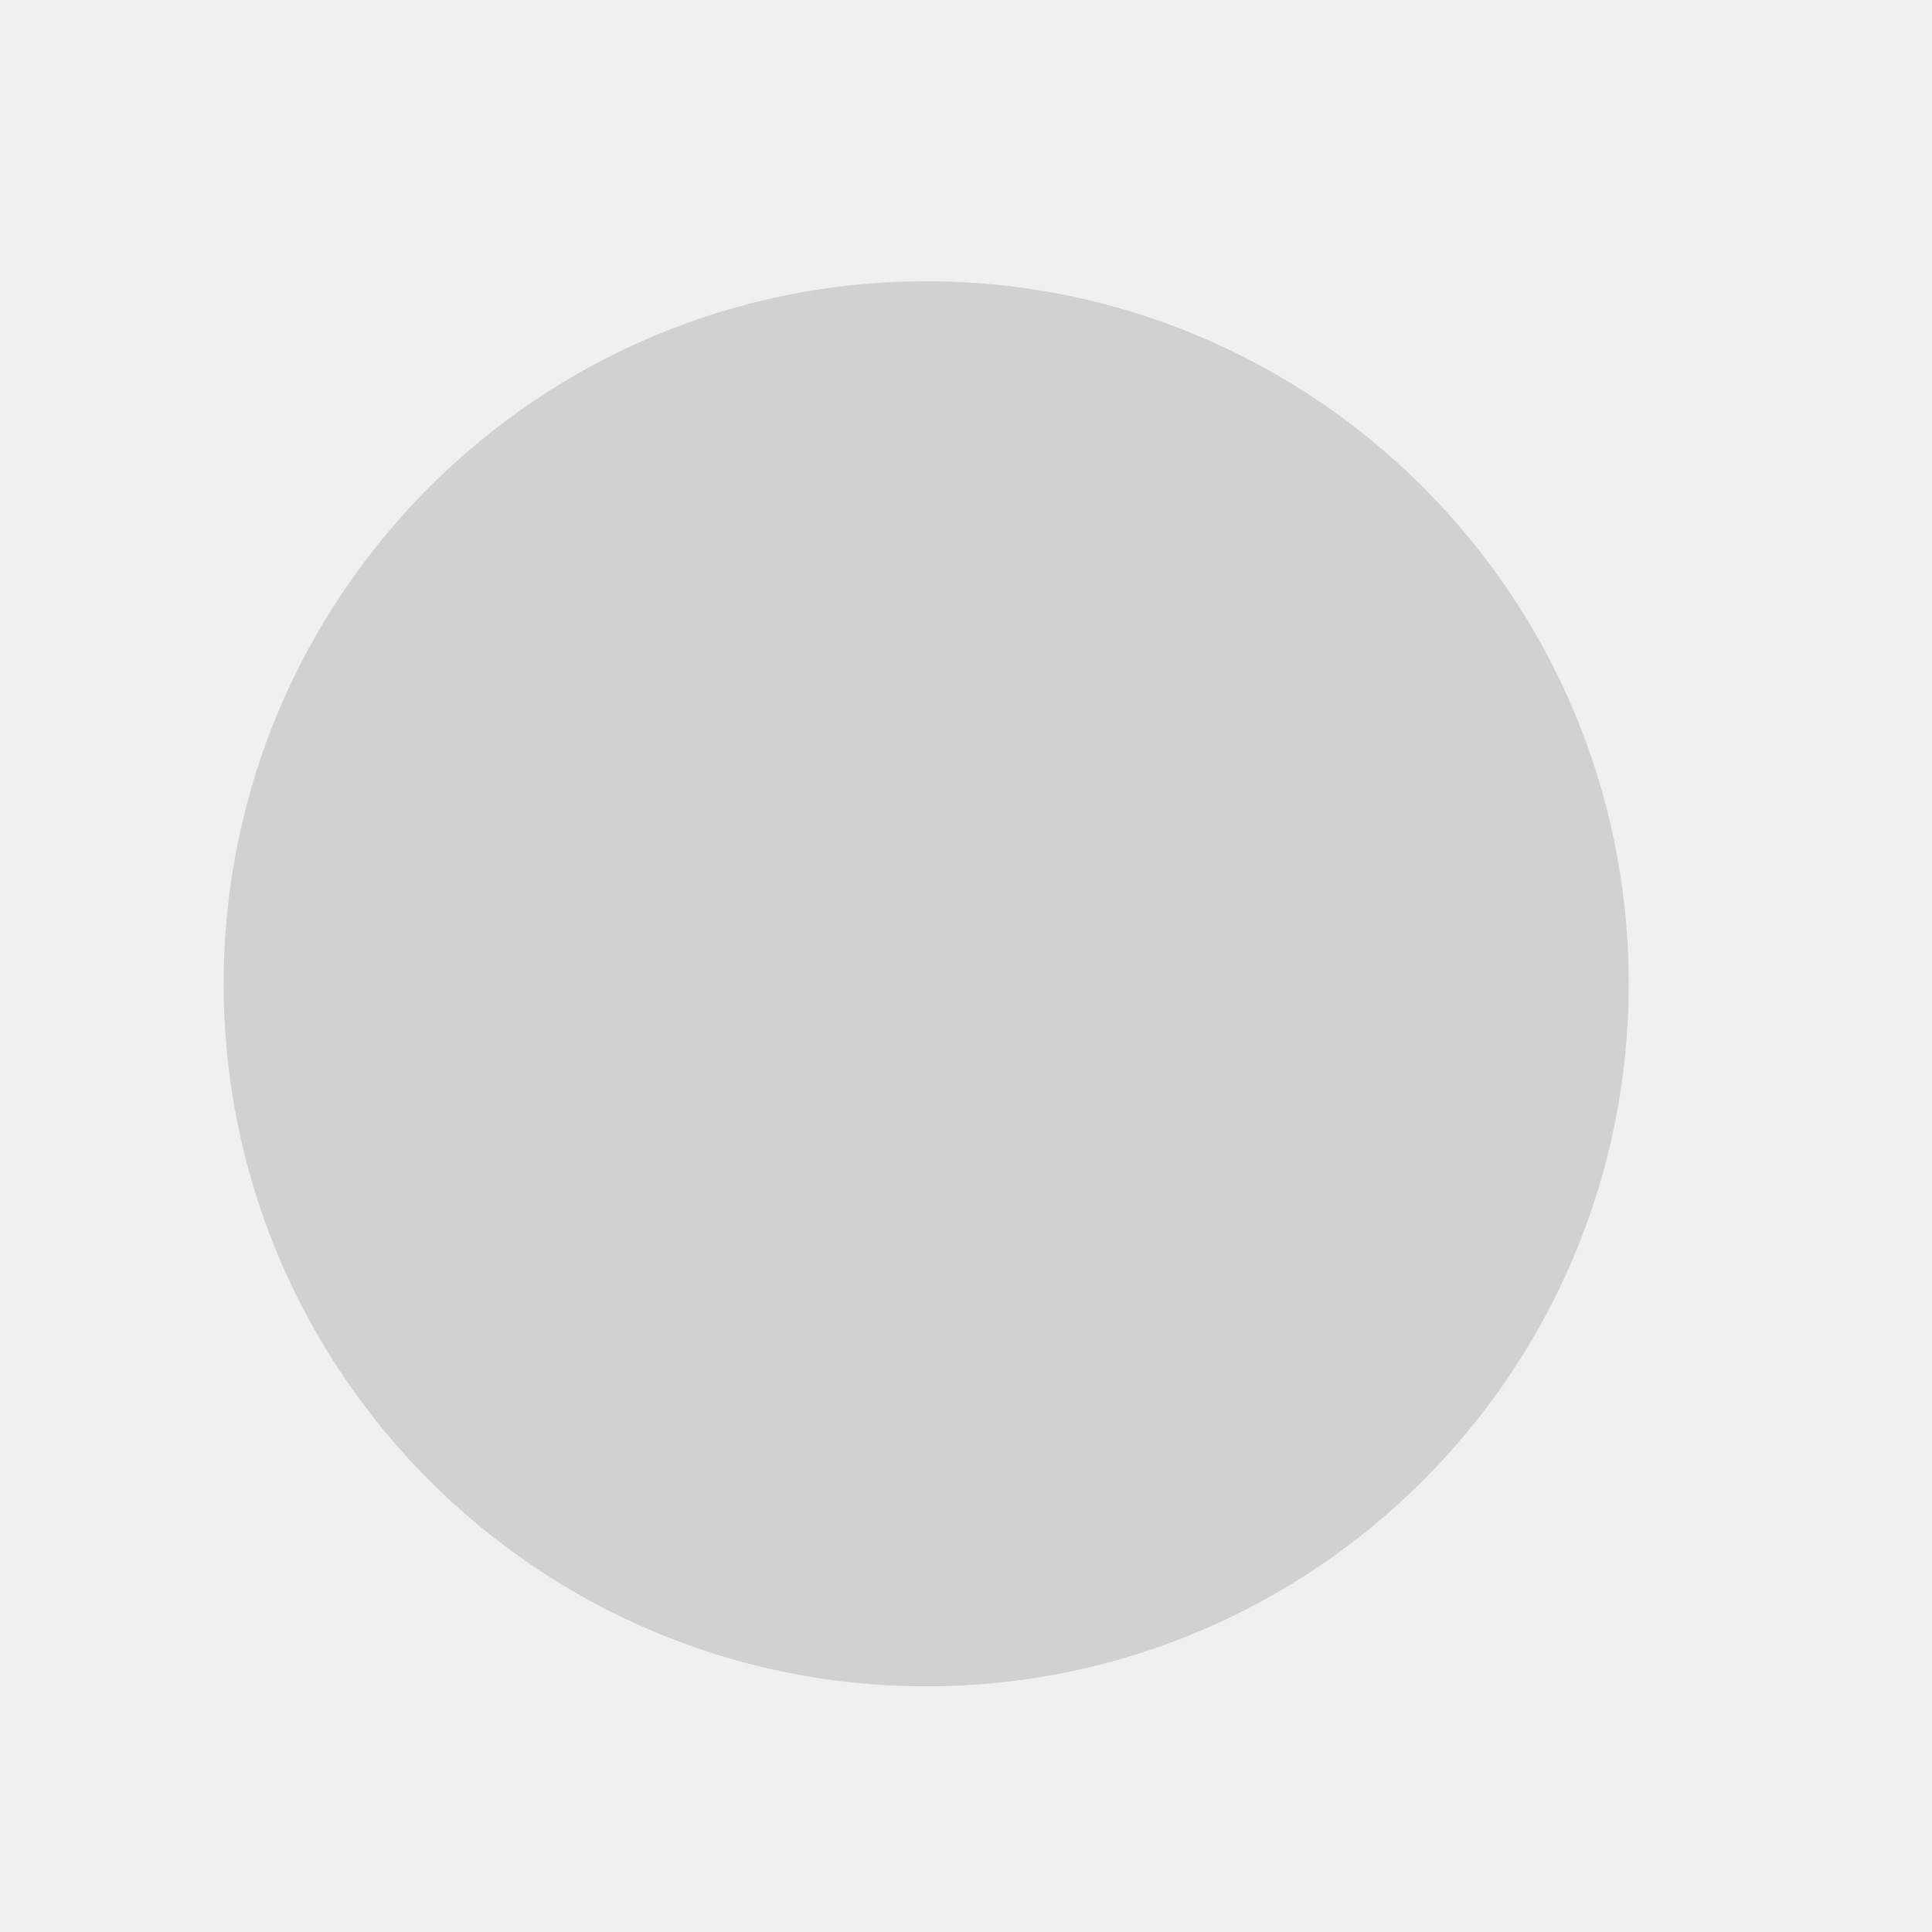
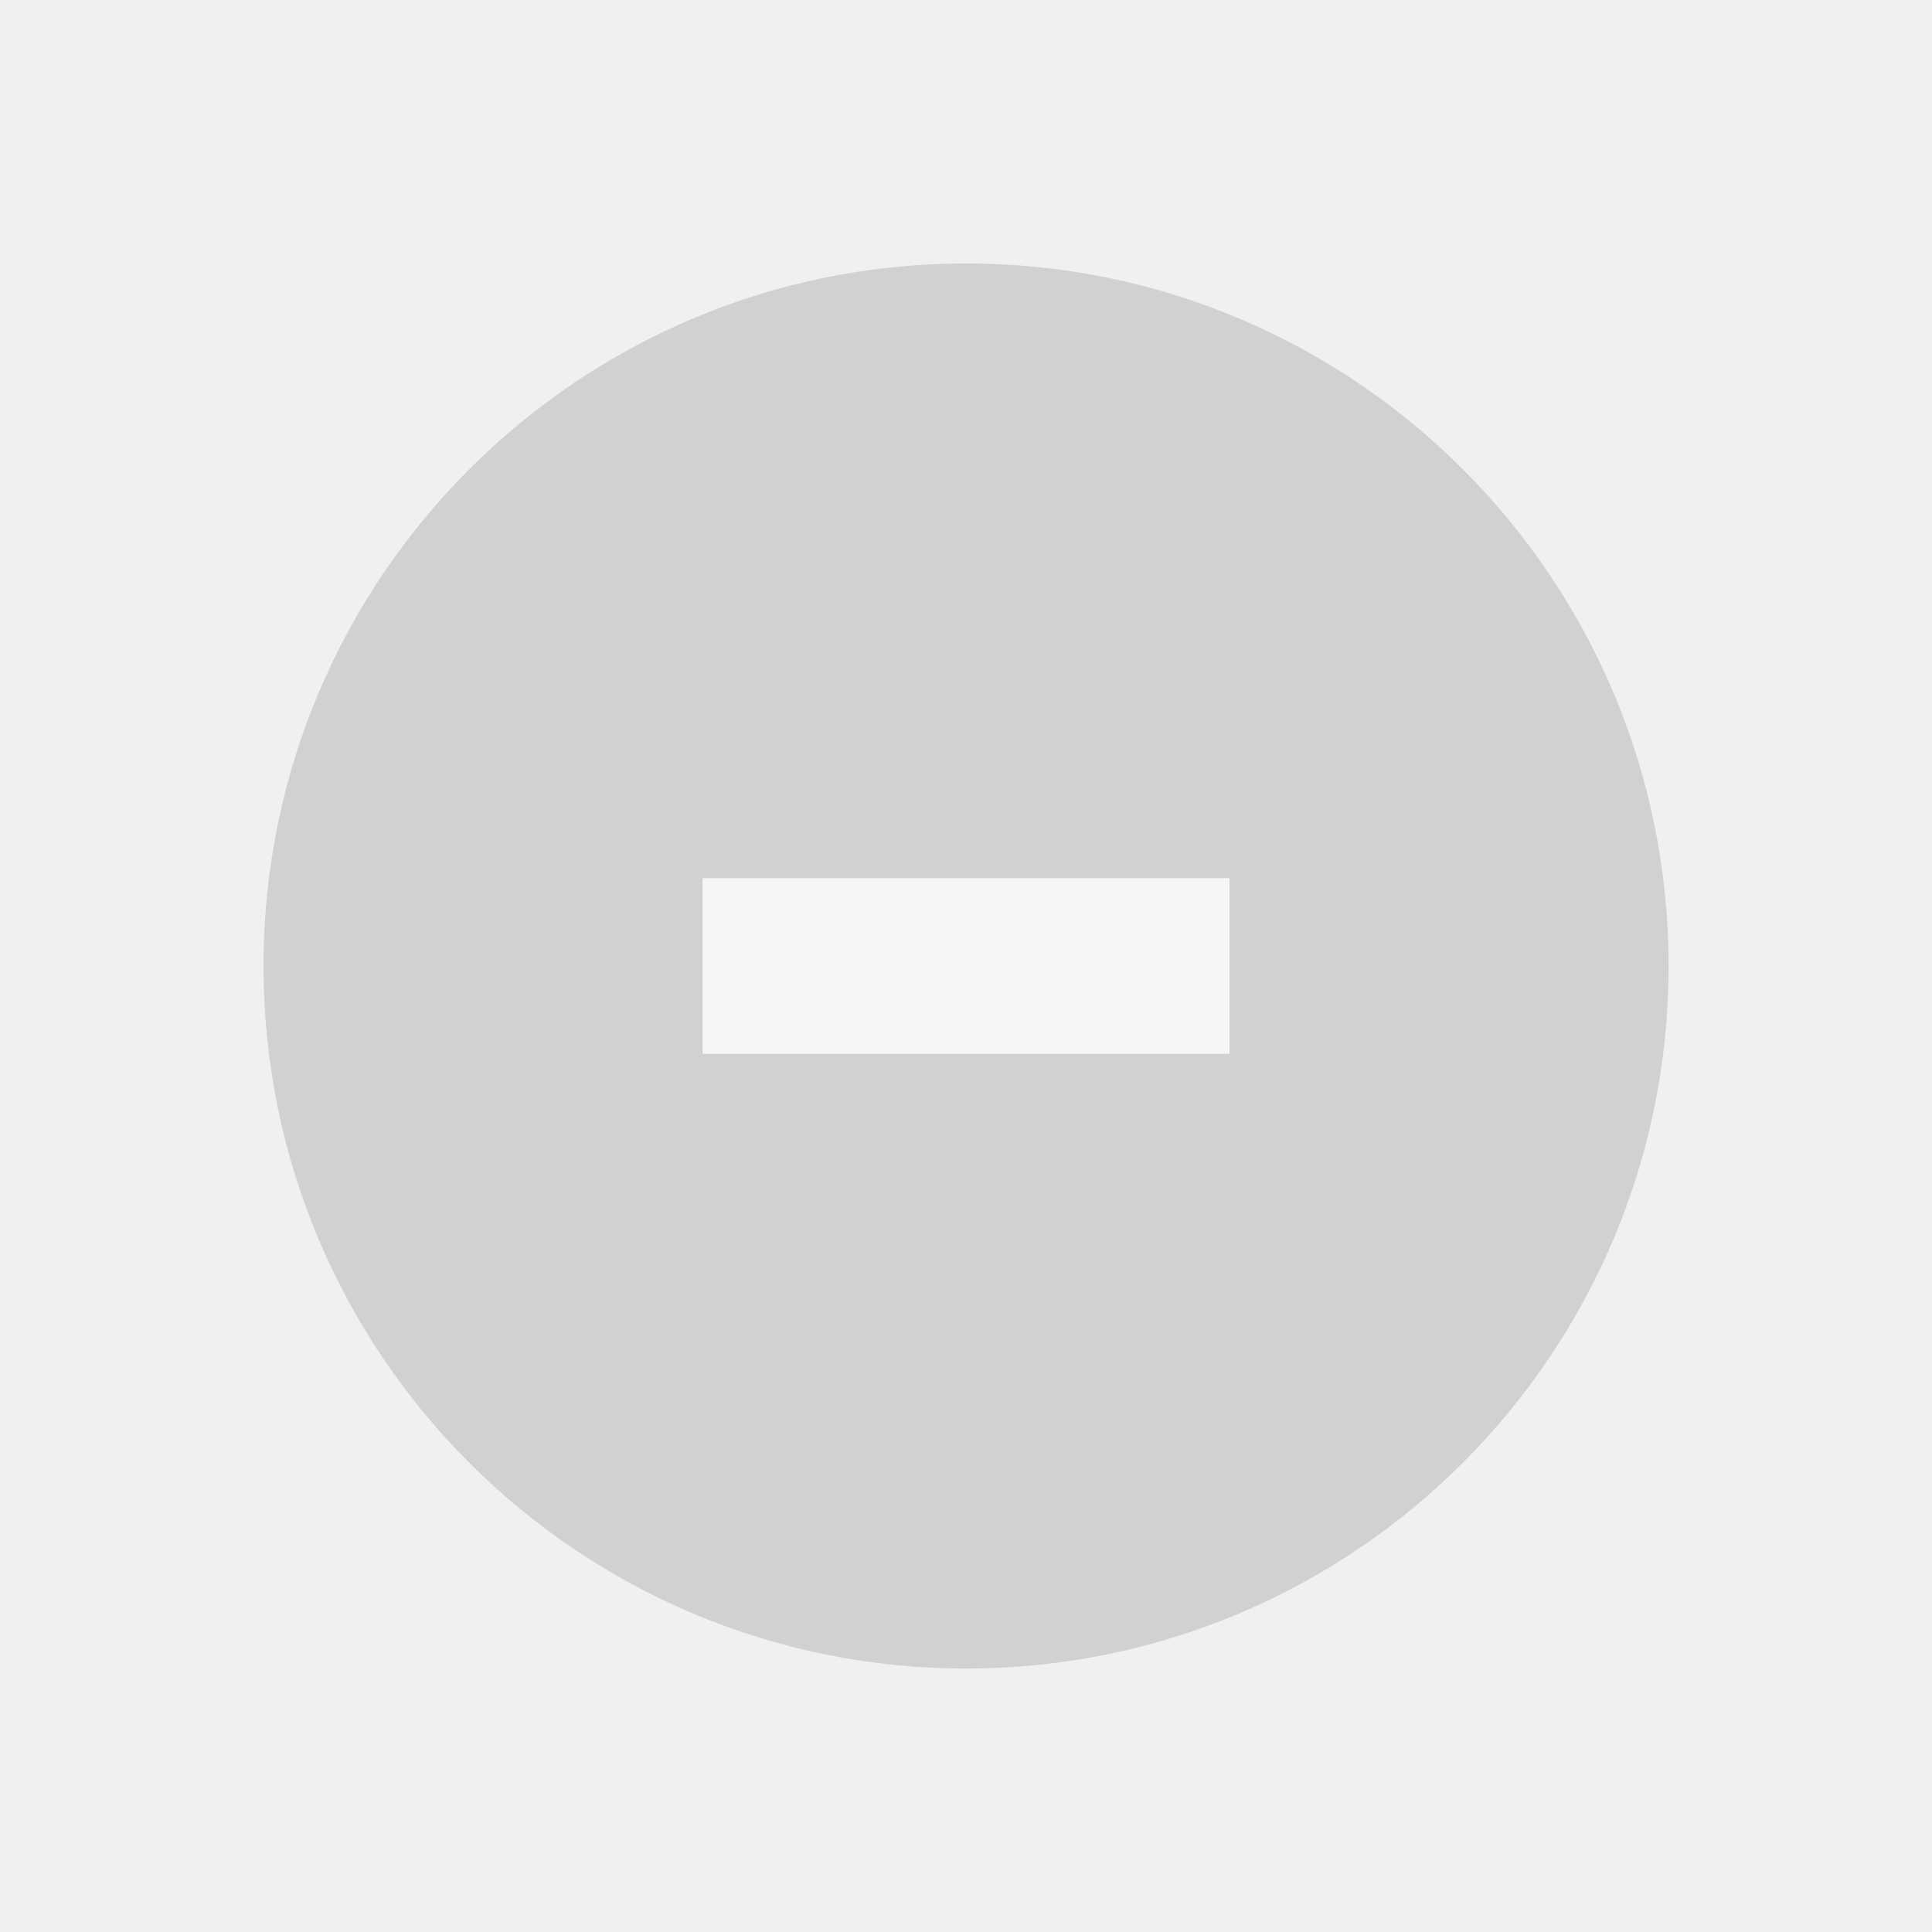
- <svg xmlns="http://www.w3.org/2000/svg" xmlns:xlink="http://www.w3.org/1999/xlink" id="svg4306" width="22" height="22" version="1.1" style="enable-background:new">
+ <svg xmlns="http://www.w3.org/2000/svg" id="svg4306" width="22" height="22" version="1.1" style="enable-background:new">
  <defs id="defs24" />
-   <use x="0" y="0" xlink:href="#g1051" id="use1053" transform="translate(27.9661)" width="100%" height="100%" />
-   <g style="display:inline" id="active-center" transform="translate(-481.4533,188.8405)">
-     <g id="g4909-8-6" style="display:inline;opacity:1" transform="translate(-781,-432.6378)">
-       <ellipse cy="255" cx="1273" style="display:inline;opacity:0.5;fill:#b2b2b2;fill-opacity:1;stroke:none;stroke-width:0;stroke-linecap:butt;stroke-linejoin:miter;stroke-miterlimit:4;stroke-dasharray:none;stroke-dashoffset:0;stroke-opacity:1" id="path4068-7-5-9-6-7-2-1-6-7" rx="8" ry="8" />
-       <g style="display:inline;opacity:1;fill:#c0e3ff;fill-opacity:1" id="g4834-0-8-5" transform="translate(1265,247)">
-         <g transform="translate(-81.0002,-967)" style="display:inline;fill:#c0e3ff;fill-opacity:1" id="layer9-3-4-4-3" />
-         <g transform="translate(-81.0002,-967)" id="layer10-4-1-3-5" style="fill:#c0e3ff;fill-opacity:1" />
-         <g transform="translate(-81.0002,-967)" id="layer11-2-6-1-6" style="fill:#c0e3ff;fill-opacity:1" />
-         <g transform="translate(-81.0002,-967)" id="layer13-5-4-4-2" style="fill:#c0e3ff;fill-opacity:1" />
-         <g transform="translate(-81.0002,-967)" id="layer14-6-0-9-9" style="fill:#c0e3ff;fill-opacity:1" />
-         <g transform="translate(-81.0002,-967)" style="display:inline;fill:#c0e3ff;fill-opacity:1" id="layer15-52-1-2-1" />
-         <g transform="translate(-81.0002,-967)" style="display:inline;fill:#c0e3ff;fill-opacity:1" id="g71291-3-9-0-2" />
-         <g transform="translate(-81.0002,-967)" style="display:inline;fill:#c0e3ff;fill-opacity:1" id="g4953-8-2-6-7" />
-         <g transform="translate(-81.0002,-967)" style="display:inline;fill:#c0e3ff;fill-opacity:1" id="layer12-45-6-8-0" />
-       </g>
-     </g>
-     <rect y="-185.638" x="484" height="16" width="16" id="rect17883-11-9-9" style="display:inline;opacity:1;fill:none;fill-opacity:1;stroke:none;stroke-width:1;stroke-linecap:butt;stroke-linejoin:miter;stroke-miterlimit:4;stroke-dasharray:none;stroke-dashoffset:0;stroke-opacity:0" />
-   </g>
-   <g transform="translate(-481.4533,232.8405)" id="hover-center" style="display:inline">
+   <g transform="translate(-53.0341,-967)" style="display:inline;fill:#c0e3ff;fill-opacity:1" id="use1053" />
+   <g transform="translate(-481,210.1986)" id="hover-center" style="display:inline">
    <g transform="translate(-781,-432.6378)" style="display:inline;opacity:1" id="g6314-3">
      <ellipse ry="8" rx="8" id="ellipse6288-6" style="display:inline;opacity:0.5;fill:#b2b2b2;fill-opacity:0.968;stroke:none;stroke-width:0;stroke-linecap:butt;stroke-linejoin:miter;stroke-miterlimit:4;stroke-dasharray:none;stroke-dashoffset:0;stroke-opacity:1" cx="1273" cy="255" />
      <g transform="translate(1265,247)" id="g6312-0" style="display:inline;opacity:1;fill:#c0e3ff;fill-opacity:1">
        <g id="g6292-6" style="display:inline;fill:#c0e3ff;fill-opacity:1" transform="translate(-81.0002,-967)" />
        <g style="fill:#c0e3ff;fill-opacity:1" id="g6294-2" transform="translate(-81.0002,-967)" />
        <g style="fill:#c0e3ff;fill-opacity:1" id="g6296-6" transform="translate(-81.0002,-967)" />
        <g style="fill:#c0e3ff;fill-opacity:1" id="g6298-1" transform="translate(-81.0002,-967)" />
        <g style="fill:#c0e3ff;fill-opacity:1" id="g6300-8" transform="translate(-81.0002,-967)" />
        <g id="g6302-7" style="display:inline;fill:#c0e3ff;fill-opacity:1" transform="translate(-81.0002,-967)" />
        <g id="g6304-9" style="display:inline;fill:#c0e3ff;fill-opacity:1" transform="translate(-81.0002,-967)" />
        <g id="g6306-2" style="display:inline;fill:#c0e3ff;fill-opacity:1" transform="translate(-81.0002,-967)" />
        <g id="g6310-0" style="display:inline;fill:#c0e3ff;fill-opacity:1" transform="translate(-81.0002,-967)">
          <path d="m 86,974 v 2 h 6 v -2 z" id="path6308-2" style="color:#000000;font-style:normal;font-variant:normal;font-weight:normal;font-stretch:normal;font-size:medium;line-height:normal;font-family:Sans;-inkscape-font-specification:Sans;text-indent:0;text-align:start;text-decoration:none;text-decoration-line:none;letter-spacing:normal;word-spacing:normal;text-transform:none;writing-mode:lr-tb;direction:ltr;baseline-shift:baseline;text-anchor:start;display:inline;overflow:visible;visibility:visible;opacity:0.75;fill:#ffffff;fill-opacity:1;stroke:none;stroke-width:2;marker:none;enable-background:accumulate" />
        </g>
      </g>
    </g>
    <rect style="display:inline;opacity:1;fill:none;fill-opacity:1;stroke:none;stroke-width:1;stroke-linecap:butt;stroke-linejoin:miter;stroke-miterlimit:4;stroke-dasharray:none;stroke-dashoffset:0;stroke-opacity:0" id="rect6316-3" width="16" height="16" x="484" y="-185.638" />
  </g>
-   <g style="display:inline" id="pressed-center" transform="translate(-481.4533,256.8405)">
+   <g id="activate-center" transform="translate(-24.37951)">
+     <ellipse ry="8" rx="8" id="ellipse6288-6-1" style="display:inline;opacity:0.5;fill:#b2b2b2;fill-opacity:1;stroke:none;stroke-width:0;stroke-linecap:butt;stroke-linejoin:miter;stroke-miterlimit:4;stroke-dasharray:none;stroke-dashoffset:0;stroke-opacity:1" cx="35.38" cy="11" />
+     <path d="m 32.38,10 v 2 h 6 v -2 z" id="path6308-2-5" style="color:#000000;font-style:normal;font-variant:normal;font-weight:normal;font-stretch:normal;font-size:medium;line-height:normal;font-family:Sans;-inkscape-font-specification:Sans;text-indent:0;text-align:start;text-decoration:none;text-decoration-line:none;letter-spacing:normal;word-spacing:normal;text-transform:none;writing-mode:lr-tb;direction:ltr;baseline-shift:baseline;text-anchor:start;display:inline;overflow:visible;visibility:visible;opacity:0.8;fill:#ffffff;fill-opacity:1;stroke:none;stroke-width:2;marker:none;enable-background:accumulate" />
+     <rect style="display:inline;fill:none;fill-opacity:1;stroke:none;stroke-width:1;stroke-linecap:butt;stroke-linejoin:miter;stroke-miterlimit:4;stroke-dasharray:none;stroke-dashoffset:0;stroke-opacity:0" id="rect6316-3-1" width="16" height="16" x="27.38" y="3" />
+   </g>
+   <g id="inactive-center" transform="translate(-24.18758,-21.11757)">
+     <ellipse ry="8" rx="8" id="ellipse6288-6-1-1" style="display:inline;opacity:0.5;fill:#878787;fill-opacity:1;stroke:none;stroke-width:0;stroke-linecap:butt;stroke-linejoin:miter;stroke-miterlimit:4;stroke-dasharray:none;stroke-dashoffset:0;stroke-opacity:1;enable-background:new" cx="56.952" cy="32.118" />
+     <path d="m 53.952,31.118 v 2 h 6 v -2 z" id="path6308-2-5-0" style="color:#000000;font-style:normal;font-variant:normal;font-weight:normal;font-stretch:normal;font-size:medium;line-height:normal;font-family:Sans;-inkscape-font-specification:Sans;text-indent:0;text-align:start;text-decoration:none;text-decoration-line:none;letter-spacing:normal;word-spacing:normal;text-transform:none;writing-mode:lr-tb;direction:ltr;baseline-shift:baseline;text-anchor:start;display:inline;overflow:visible;visibility:visible;opacity:0.5;fill:#ffffff;fill-opacity:1;stroke:none;stroke-width:2;marker:none;enable-background:accumulate" />
+     <rect style="display:inline;fill:none;fill-opacity:1;stroke:none;stroke-width:1;stroke-linecap:butt;stroke-linejoin:miter;stroke-miterlimit:4;stroke-dasharray:none;stroke-dashoffset:0;stroke-opacity:0;enable-background:new" id="rect6316-3-1-8" width="16" height="16" x="48.952" y="24.118" />
+   </g>
+   <g id="deactivated-center" transform="translate(-22.33831,-21.11756)">
+     <ellipse ry="8" rx="8" id="ellipse6288-6-1-1-5" style="display:inline;opacity:0.5;fill:#878787;fill-opacity:1;stroke:none;stroke-width:0;stroke-linecap:butt;stroke-linejoin:miter;stroke-miterlimit:4;stroke-dasharray:none;stroke-dashoffset:0;stroke-opacity:1;enable-background:new" cx="76.867" cy="32.118" />
+     <path d="m 73.867,31.118 v 2 h 6 v -2 z" id="path6308-2-5-0-0" style="color:#000000;font-style:normal;font-variant:normal;font-weight:normal;font-stretch:normal;font-size:medium;line-height:normal;font-family:Sans;-inkscape-font-specification:Sans;text-indent:0;text-align:start;text-decoration:none;text-decoration-line:none;letter-spacing:normal;word-spacing:normal;text-transform:none;writing-mode:lr-tb;direction:ltr;baseline-shift:baseline;text-anchor:start;display:inline;overflow:visible;visibility:visible;opacity:0.3;fill:#ffffff;fill-opacity:1;stroke:none;stroke-width:2;marker:none;enable-background:accumulate" />
+     <rect style="display:inline;fill:none;fill-opacity:1;stroke:none;stroke-width:1;stroke-linecap:butt;stroke-linejoin:miter;stroke-miterlimit:4;stroke-dasharray:none;stroke-dashoffset:0;stroke-opacity:0;enable-background:new" id="rect6316-3-1-8-6" width="16" height="16" x="68.867" y="24.118" />
+   </g>
+   <g style="display:inline" id="pressed-center" transform="translate(-459.2355,210.1986)">
    <g id="g6410-7" style="display:inline;opacity:1" transform="translate(-781,-432.6378)">
      <circle cy="255" cx="1273" style="display:inline;opacity:0.5;fill:#b3b3b3;fill-opacity:1;stroke:none;stroke-width:0;stroke-linecap:butt;stroke-linejoin:miter;stroke-miterlimit:4;stroke-dasharray:none;stroke-dashoffset:0;stroke-opacity:1" id="ellipse6384-5" r="8" />
      <g style="display:inline;opacity:1;fill:#c0e3ff;fill-opacity:1" id="g6408-9" transform="translate(1265,247)">
        <g transform="translate(-81.0002,-967)" style="display:inline;fill:#c0e3ff;fill-opacity:1" id="g6388-2" />
        <g transform="translate(-81.0002,-967)" id="g6390-2" style="fill:#c0e3ff;fill-opacity:1" />
        <g transform="translate(-81.0002,-967)" id="g6392-8" style="fill:#c0e3ff;fill-opacity:1" />
        <g transform="translate(-81.0002,-967)" id="g6394-9" style="fill:#c0e3ff;fill-opacity:1" />
        <g transform="translate(-81.0002,-967)" id="g6396-7" style="fill:#c0e3ff;fill-opacity:1" />
        <g transform="translate(-81.0002,-967)" style="display:inline;fill:#c0e3ff;fill-opacity:1" id="g6398-3" />
        <g transform="translate(-81.0002,-967)" style="display:inline;fill:#c0e3ff;fill-opacity:1" id="g6400-6" />
        <g transform="translate(-81.0002,-967)" style="display:inline;fill:#c0e3ff;fill-opacity:1" id="g6402-1" />
        <g transform="translate(-81.0002,-967)" style="display:inline;fill:#c0e3ff;fill-opacity:1" id="g6406-2">
          <path style="color:#000000;font-style:normal;font-variant:normal;font-weight:normal;font-stretch:normal;font-size:medium;line-height:normal;font-family:Sans;-inkscape-font-specification:Sans;text-indent:0;text-align:start;text-decoration:none;text-decoration-line:none;letter-spacing:normal;word-spacing:normal;text-transform:none;writing-mode:lr-tb;direction:ltr;baseline-shift:baseline;text-anchor:start;display:inline;overflow:visible;visibility:visible;opacity:1;fill:#ffffff;fill-opacity:1;stroke:none;stroke-width:2;marker:none;enable-background:accumulate" id="path6404-9" d="m 86,974 v 2 h 6 v -2 z" />
        </g>
      </g>
    </g>
    <rect y="-185.638" x="484" height="16" width="16" id="rect6412-3" style="display:inline;opacity:1;fill:none;fill-opacity:1;stroke:none;stroke-width:1;stroke-linecap:butt;stroke-linejoin:miter;stroke-miterlimit:4;stroke-dasharray:none;stroke-dashoffset:0;stroke-opacity:0" />
  </g>
-   <g transform="translate(-481.4533,209.7554)" id="inactive-center" style="display:inline">
-     <g transform="translate(-781,-432.6378)" style="display:inline;opacity:1" id="g6502-9">
-       <ellipse ry="7.915" rx="7.915" id="ellipse6478-4" style="display:inline;opacity:0.5;fill:#888888;fill-opacity:1;stroke:none;stroke-width:0;stroke-linecap:butt;stroke-linejoin:miter;stroke-miterlimit:4;stroke-dasharray:none;stroke-dashoffset:0;stroke-opacity:1" cx="1273" cy="255" />
-       <g transform="translate(1265,247)" id="g6500-7" style="display:inline;opacity:1;fill:#c0e3ff;fill-opacity:1">
-         <g id="g6482-8" style="display:inline;fill:#c0e3ff;fill-opacity:1" transform="translate(-81.0002,-967)" />
-         <g style="fill:#c0e3ff;fill-opacity:1" id="g6484-4" transform="translate(-81.0002,-967)" />
-         <g style="fill:#c0e3ff;fill-opacity:1" id="g6486-5" transform="translate(-81.0002,-967)" />
-         <g style="fill:#c0e3ff;fill-opacity:1" id="g6488-0" transform="translate(-81.0002,-967)" />
-         <g style="fill:#c0e3ff;fill-opacity:1" id="g6490-3" transform="translate(-81.0002,-967)" />
-         <g id="g6492-6" style="display:inline;fill:#c0e3ff;fill-opacity:1" transform="translate(-81.0002,-967)" />
-         <g id="g6494-1" style="display:inline;fill:#c0e3ff;fill-opacity:1" transform="translate(-81.0002,-967)" />
-         <g id="g6496-0" style="display:inline;fill:#c0e3ff;fill-opacity:1" transform="translate(-81.0002,-967)" />
-         <g id="g6498-6" style="display:inline;fill:#c0e3ff;fill-opacity:1" transform="translate(-81.0002,-967)" />
-       </g>
-     </g>
-     <rect style="display:inline;opacity:1;fill:none;fill-opacity:1;stroke:none;stroke-width:1;stroke-linecap:butt;stroke-linejoin:miter;stroke-miterlimit:4;stroke-dasharray:none;stroke-dashoffset:0;stroke-opacity:0" id="rect6504-3" width="16" height="16" x="484" y="-185.638" />
-   </g>
-   <g style="display:inline" id="deactivated-center" transform="translate(-458.2506,209.7554)">
-     <g id="g1055" style="display:inline;opacity:1" transform="translate(-781,-432.6378)">
-       <ellipse cy="255" cx="1273" style="display:inline;opacity:0.5;fill:#888888;fill-opacity:1;stroke:none;stroke-width:0;stroke-linecap:butt;stroke-linejoin:miter;stroke-miterlimit:4;stroke-dasharray:none;stroke-dashoffset:0;stroke-opacity:1" id="ellipse1033" rx="7.915" ry="7.915" />
-       <g style="display:inline;opacity:1;fill:#c0e3ff;fill-opacity:1" id="g1053" transform="translate(1265,247)">
-         <g transform="translate(-81.0002,-967)" style="display:inline;fill:#c0e3ff;fill-opacity:1" id="g1035" />
-         <g transform="translate(-81.0002,-967)" id="g1037" style="fill:#c0e3ff;fill-opacity:1" />
-         <g transform="translate(-81.0002,-967)" id="g1039" style="fill:#c0e3ff;fill-opacity:1" />
-         <g transform="translate(-81.0002,-967)" id="g1041" style="fill:#c0e3ff;fill-opacity:1" />
-         <g transform="translate(-81.0002,-967)" id="g1043" style="fill:#c0e3ff;fill-opacity:1" />
-         <g transform="translate(-81.0002,-967)" style="display:inline;fill:#c0e3ff;fill-opacity:1" id="g1045" />
-         <g transform="translate(-81.0002,-967)" style="display:inline;fill:#c0e3ff;fill-opacity:1" id="g1047" />
-         <g transform="translate(-81.0002,-967)" style="display:inline;fill:#c0e3ff;fill-opacity:1" id="g1049" />
-         <g transform="translate(-81.0002,-967)" style="display:inline;fill:#c0e3ff;fill-opacity:1" id="g1051" />
-       </g>
-     </g>
-     <rect y="-185.638" x="484" height="16" width="16" id="rect1057" style="display:inline;opacity:1;fill:none;fill-opacity:1;stroke:none;stroke-width:1;stroke-linecap:butt;stroke-linejoin:miter;stroke-miterlimit:4;stroke-dasharray:none;stroke-dashoffset:0;stroke-opacity:0" />
-   </g>
</svg>
